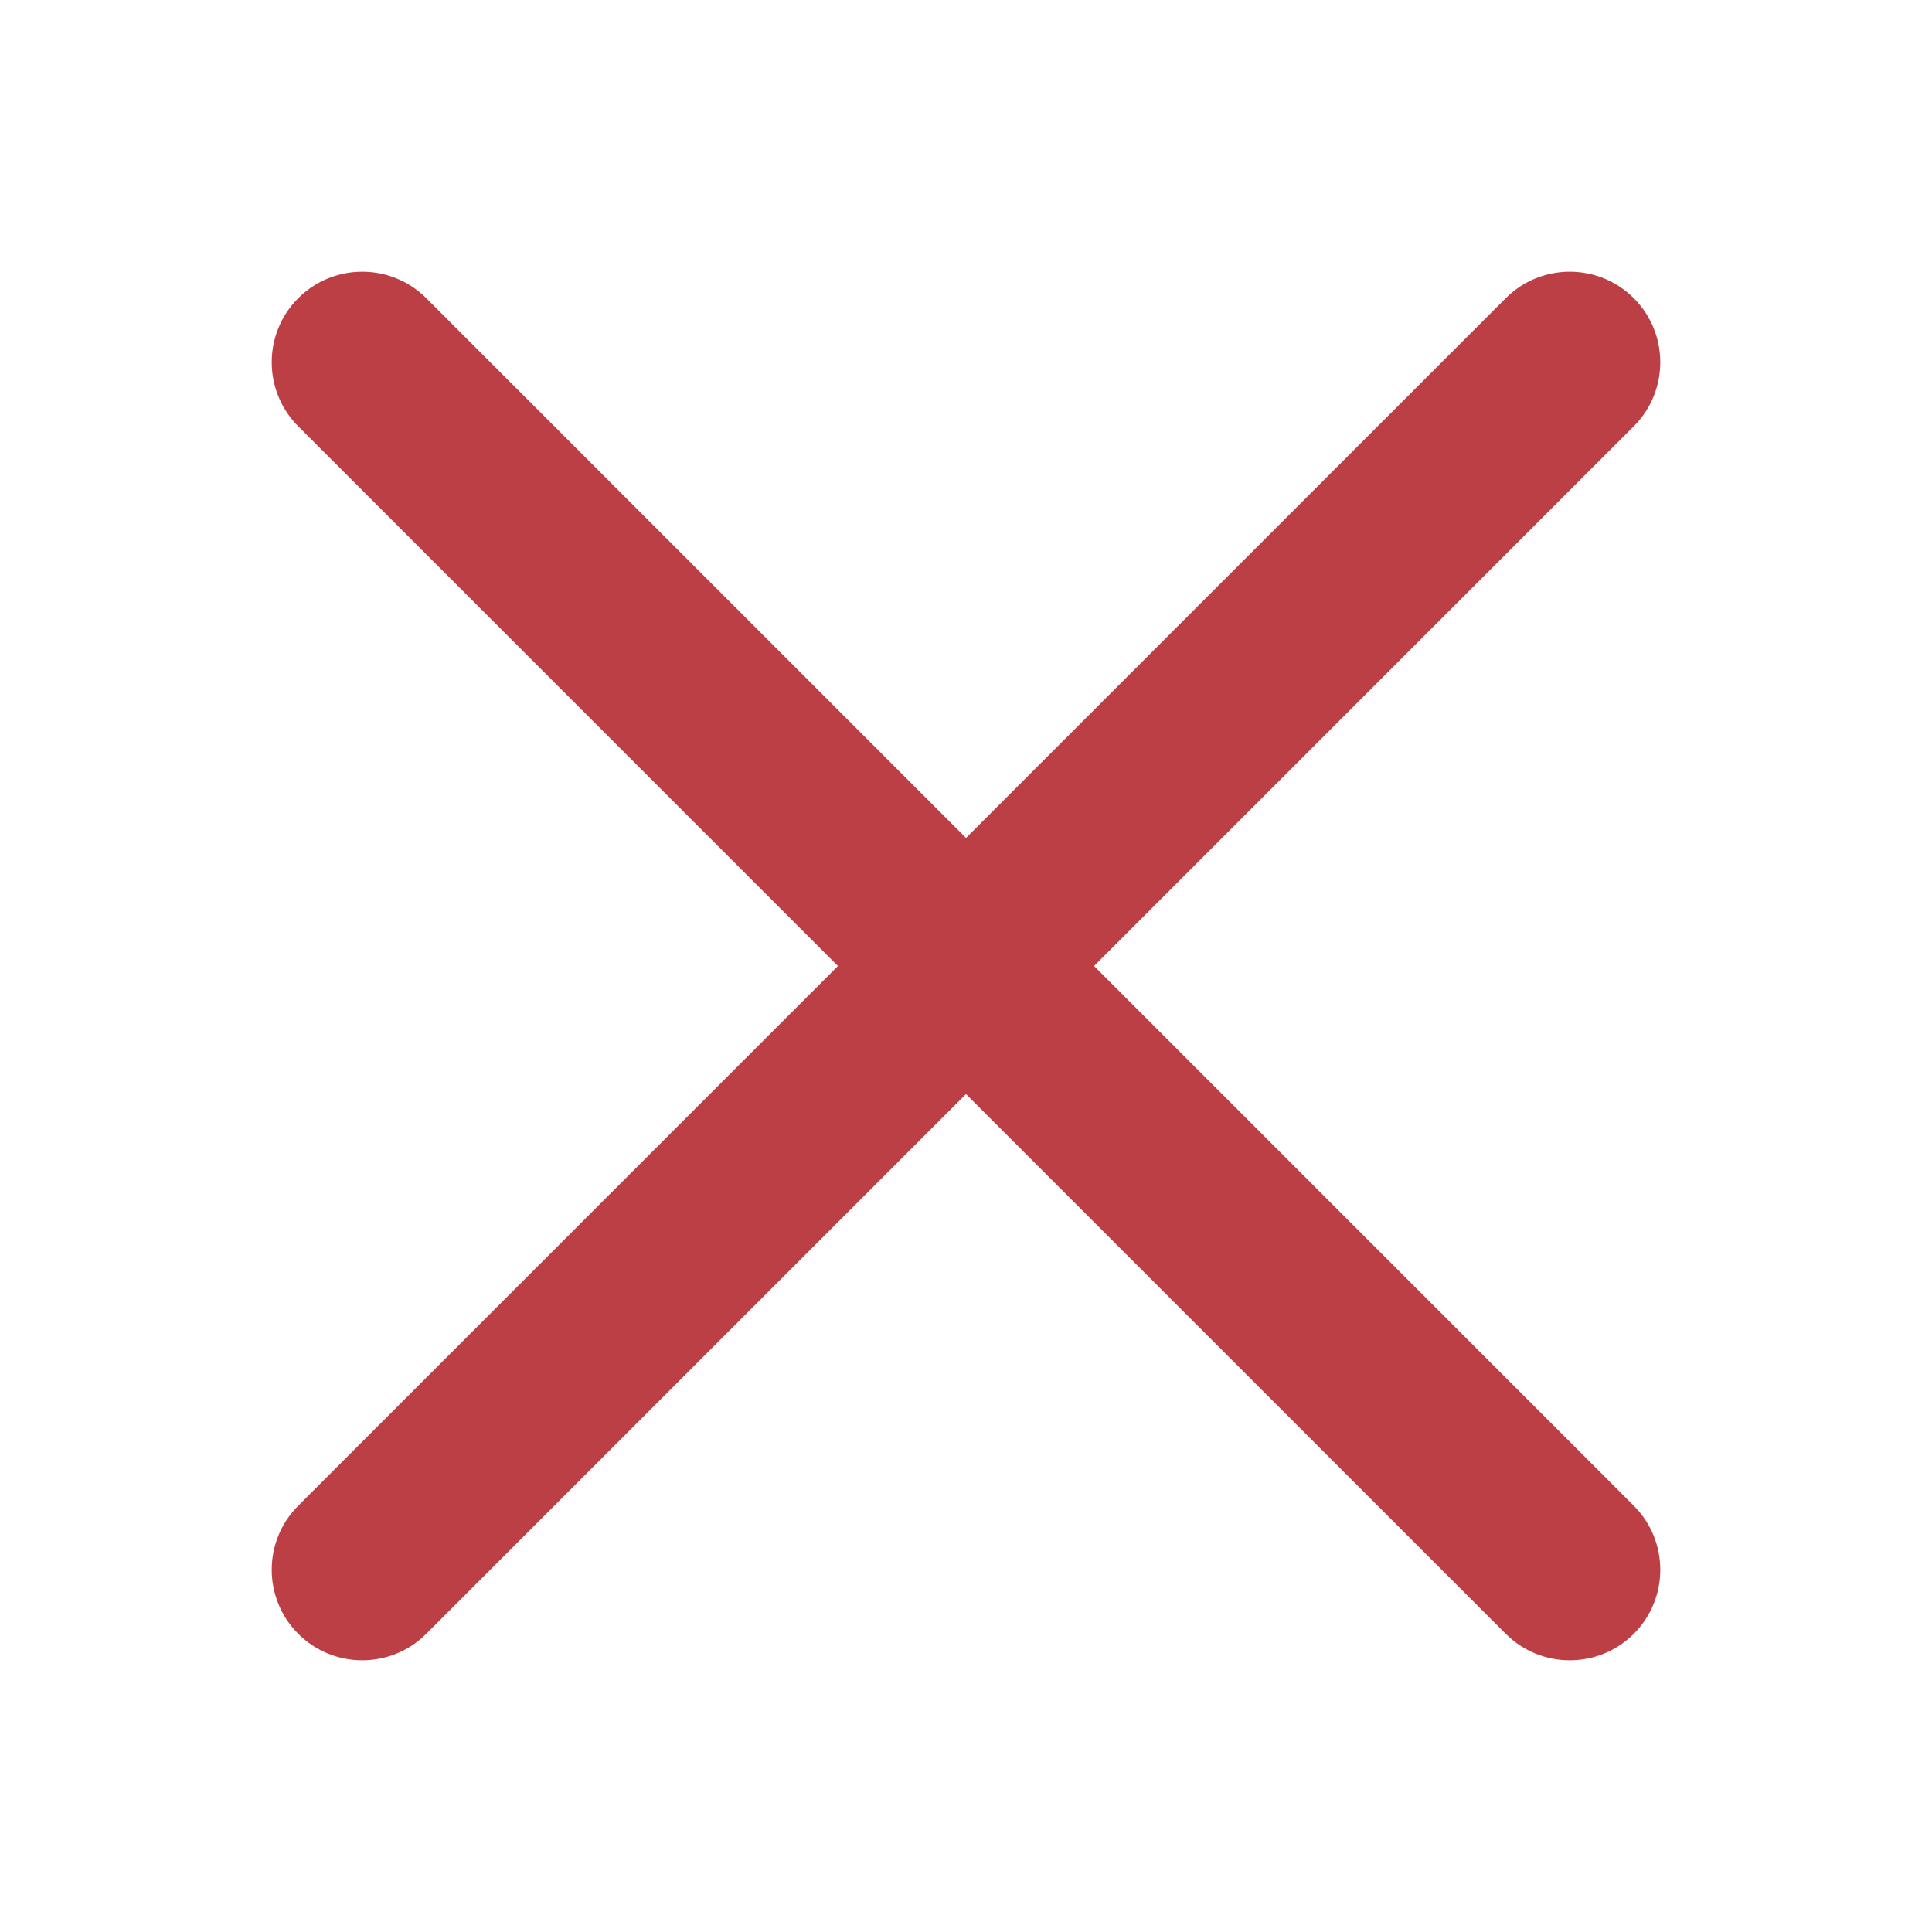
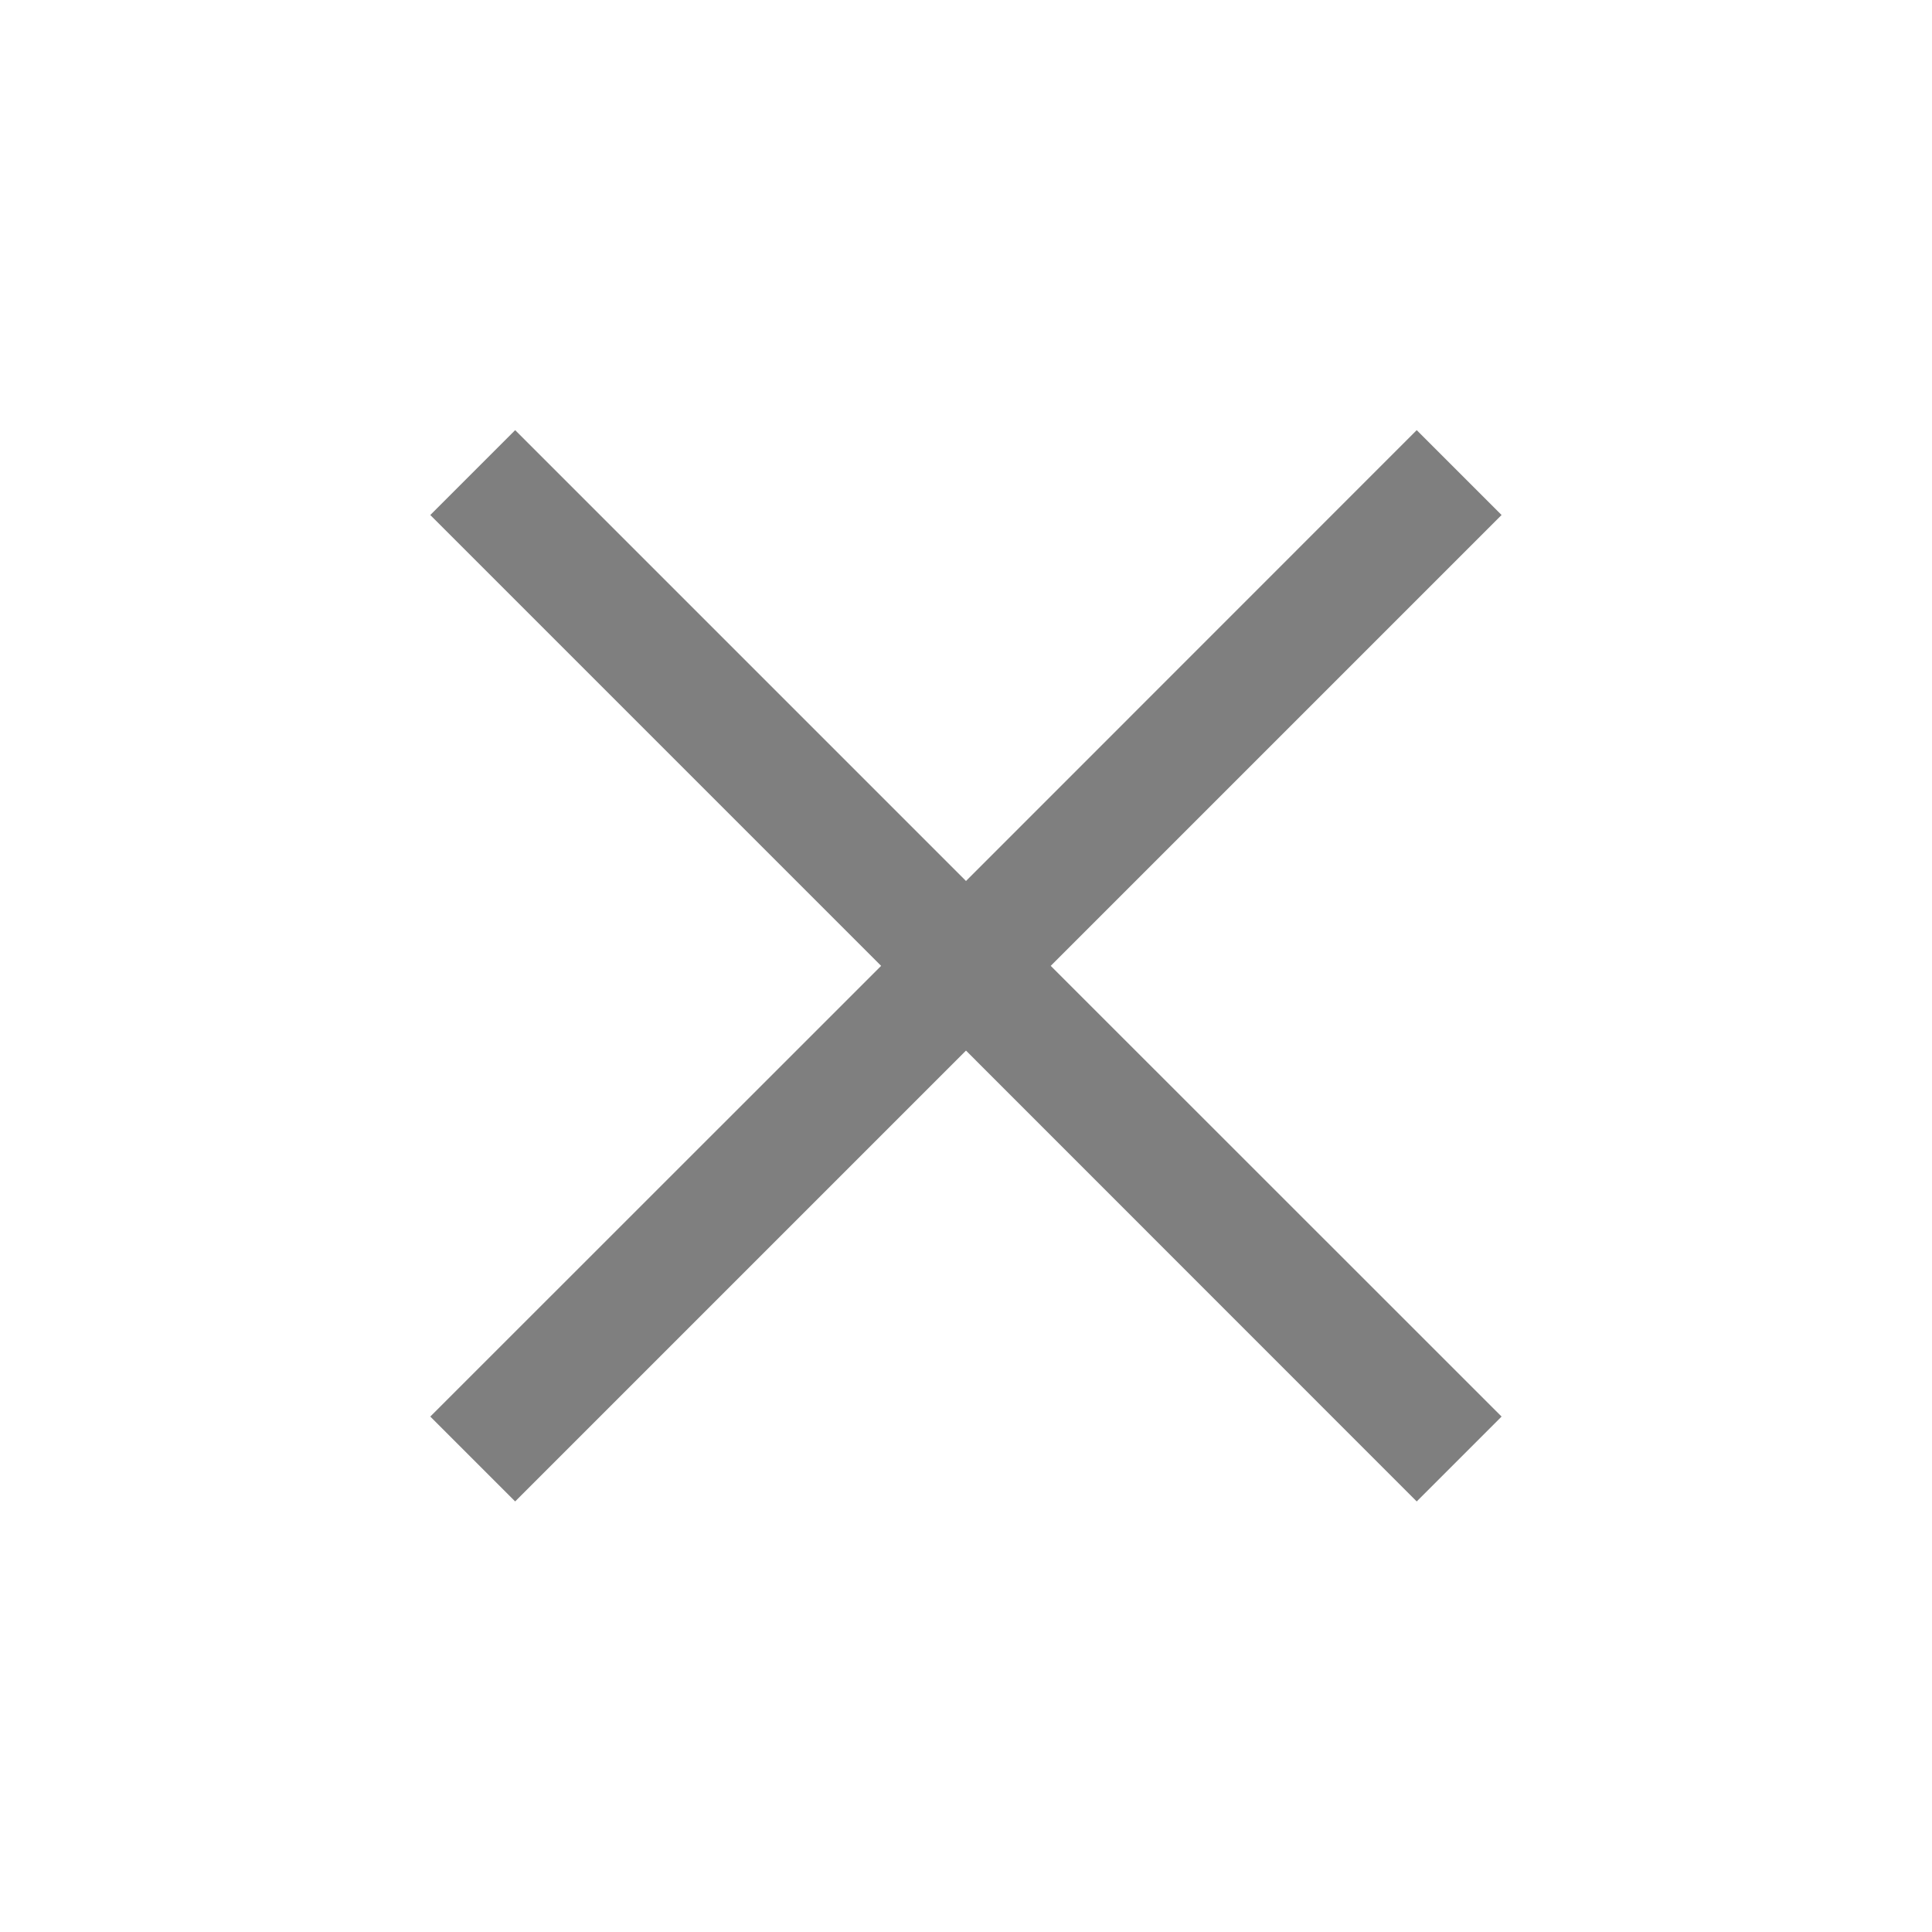
<svg xmlns="http://www.w3.org/2000/svg" width="14" height="14" viewBox="0 0 14 14" fill="none">
-   <path d="M11.839 3.089C12.095 2.833 12.095 2.417 11.839 2.161C11.583 1.905 11.167 1.905 10.911 2.161L7 6.072L3.089 2.161C2.833 1.905 2.417 1.905 2.161 2.161C1.905 2.417 1.905 2.833 2.161 3.089L6.072 7L2.161 10.911C1.905 11.167 1.905 11.583 2.161 11.839C2.417 12.095 2.833 12.095 3.089 11.839L7 7.928L10.911 11.839C11.167 12.095 11.583 12.095 11.839 11.839C12.095 11.583 12.095 11.167 11.839 10.911L7.928 7L11.839 3.089Z" fill="#BC3F46" />
+   <mask id="mask0_2488_4993" style="mask-type:alpha" maskUnits="userSpaceOnUse" x="0" y="0" width="14" height="14">
+     <rect width="14" height="14" fill="#D9D9D9" />
+   </mask>
+   <g mask="url(#mask0_2488_4993)">
+     <path d="M3.733 10.88L3.118 10.265L6.385 6.999L3.118 3.732L3.733 3.117L7 6.384L10.266 3.117L10.881 3.732L7.614 6.999L10.881 10.265L10.266 10.88L7 7.613L3.733 10.88Z" fill="black" fill-opacity="0.5" />
+   </g>
</svg>
